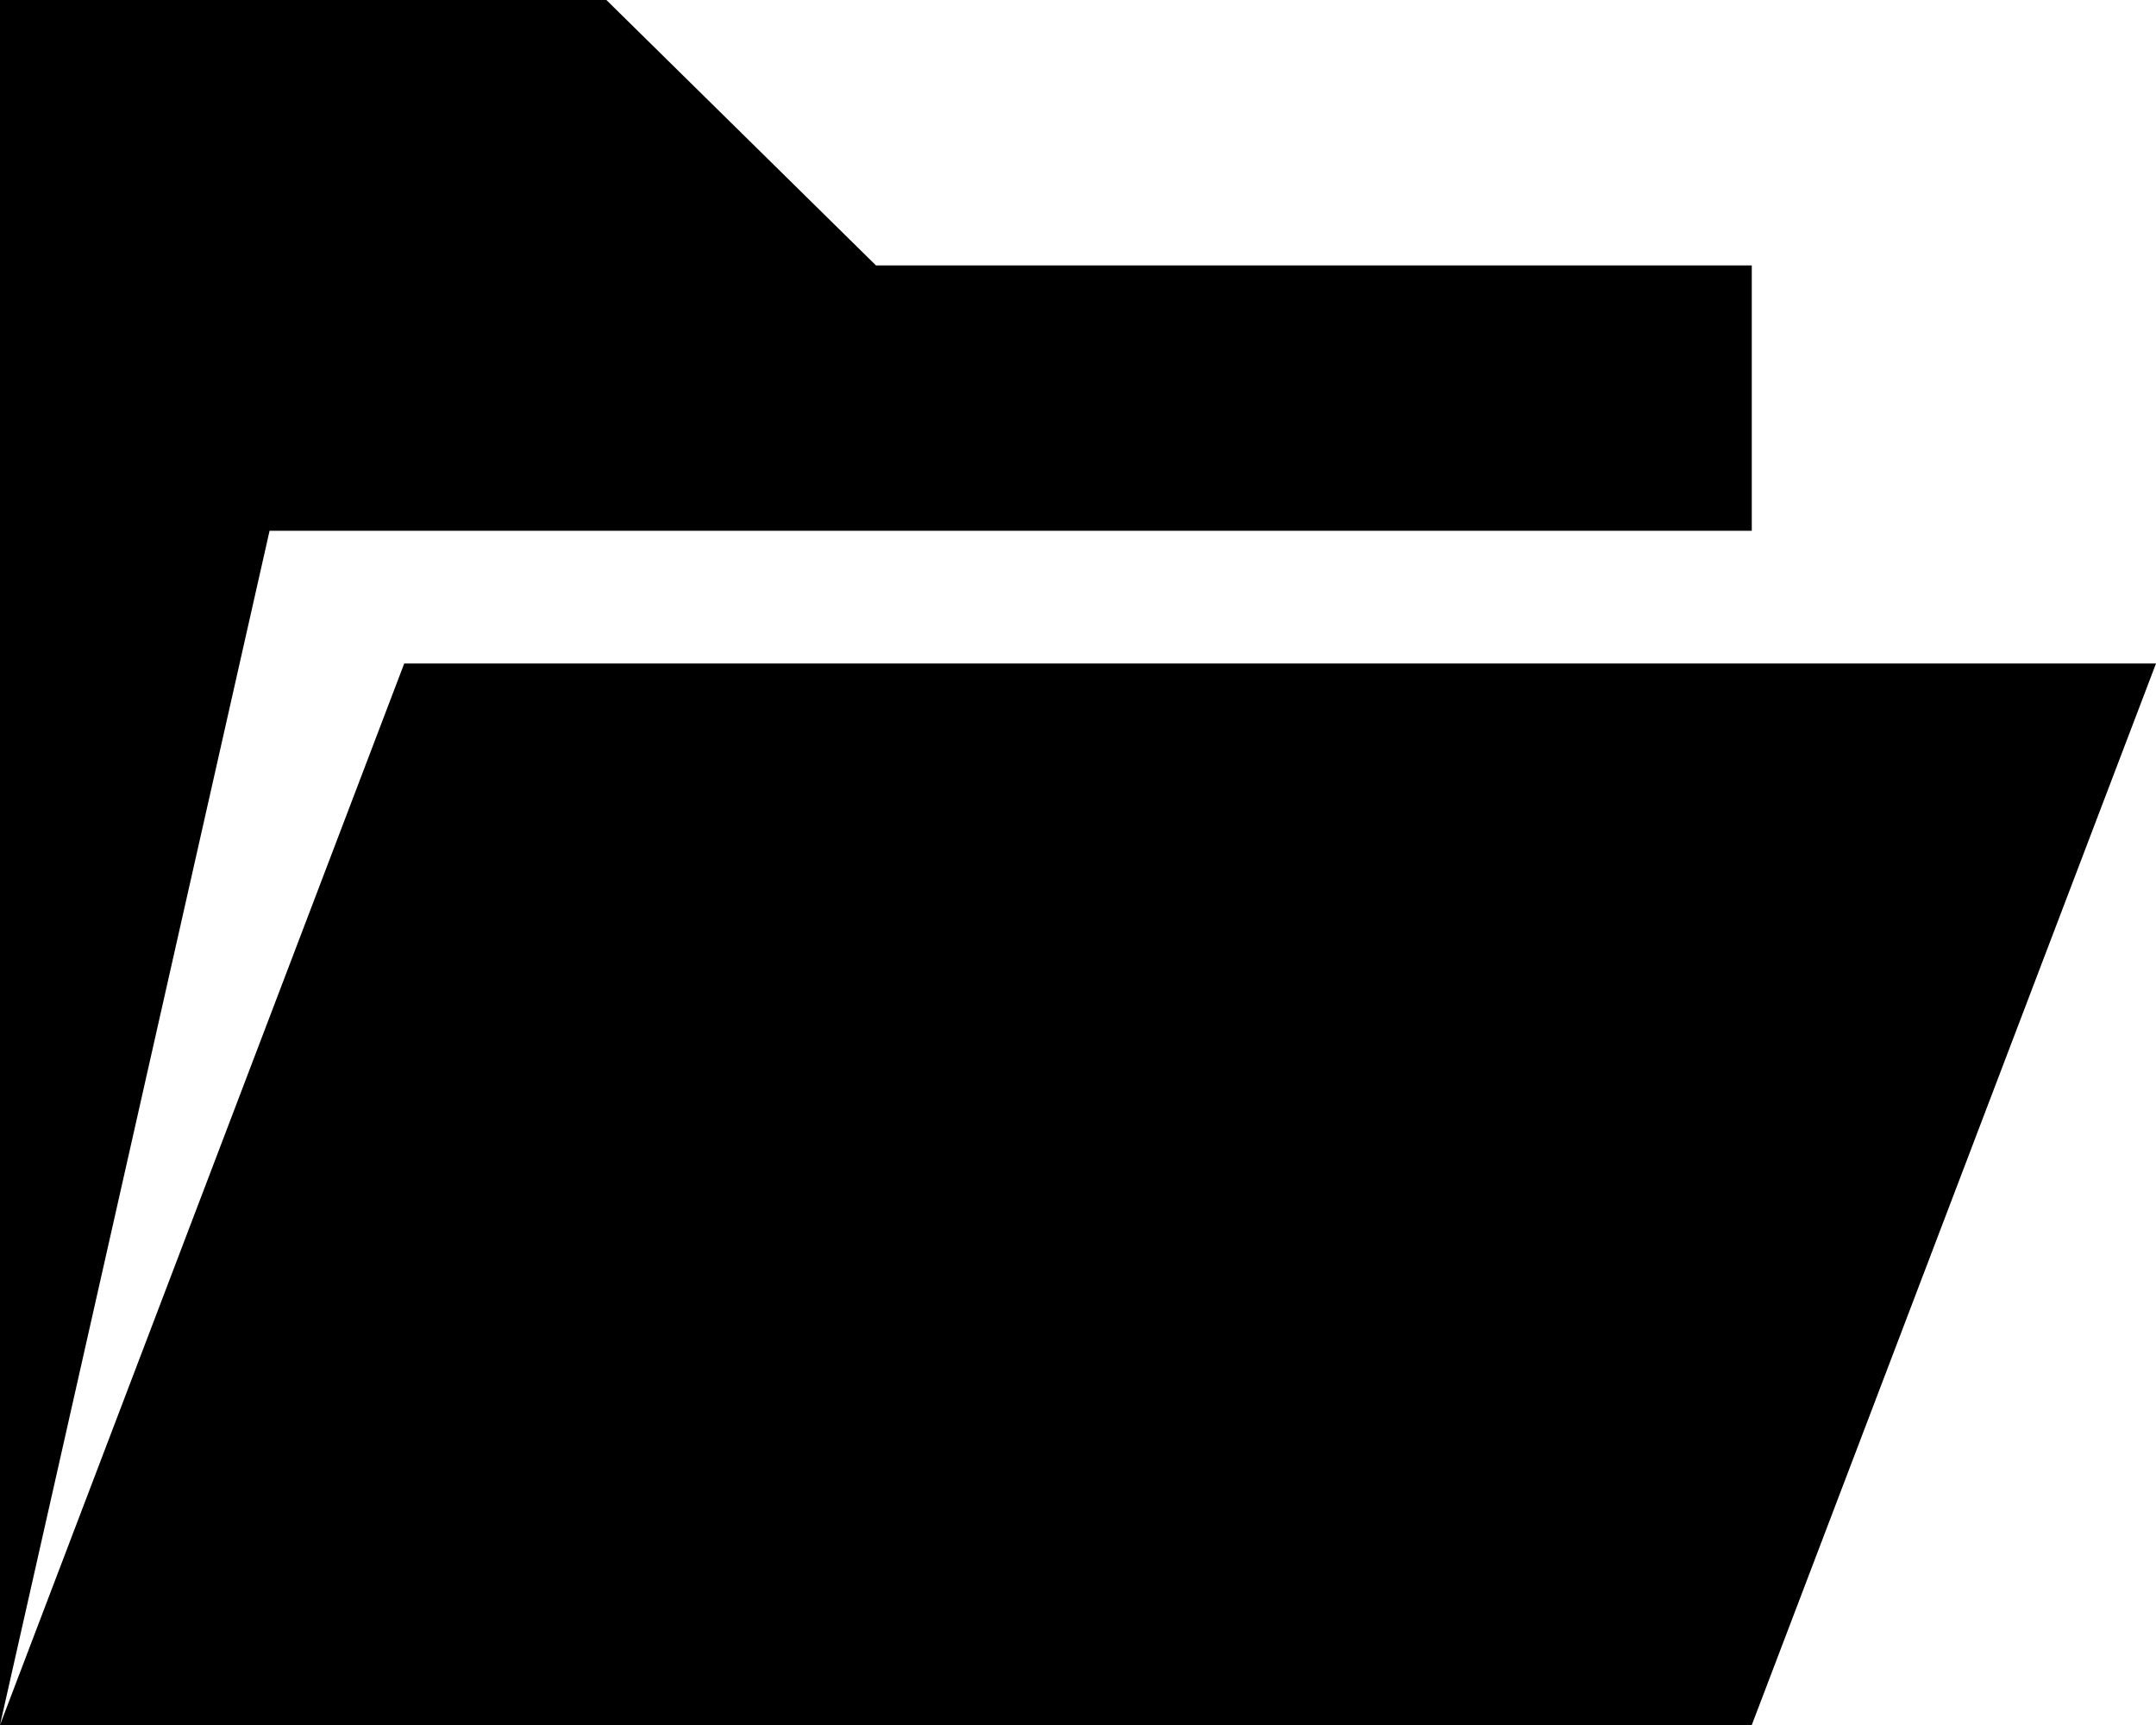
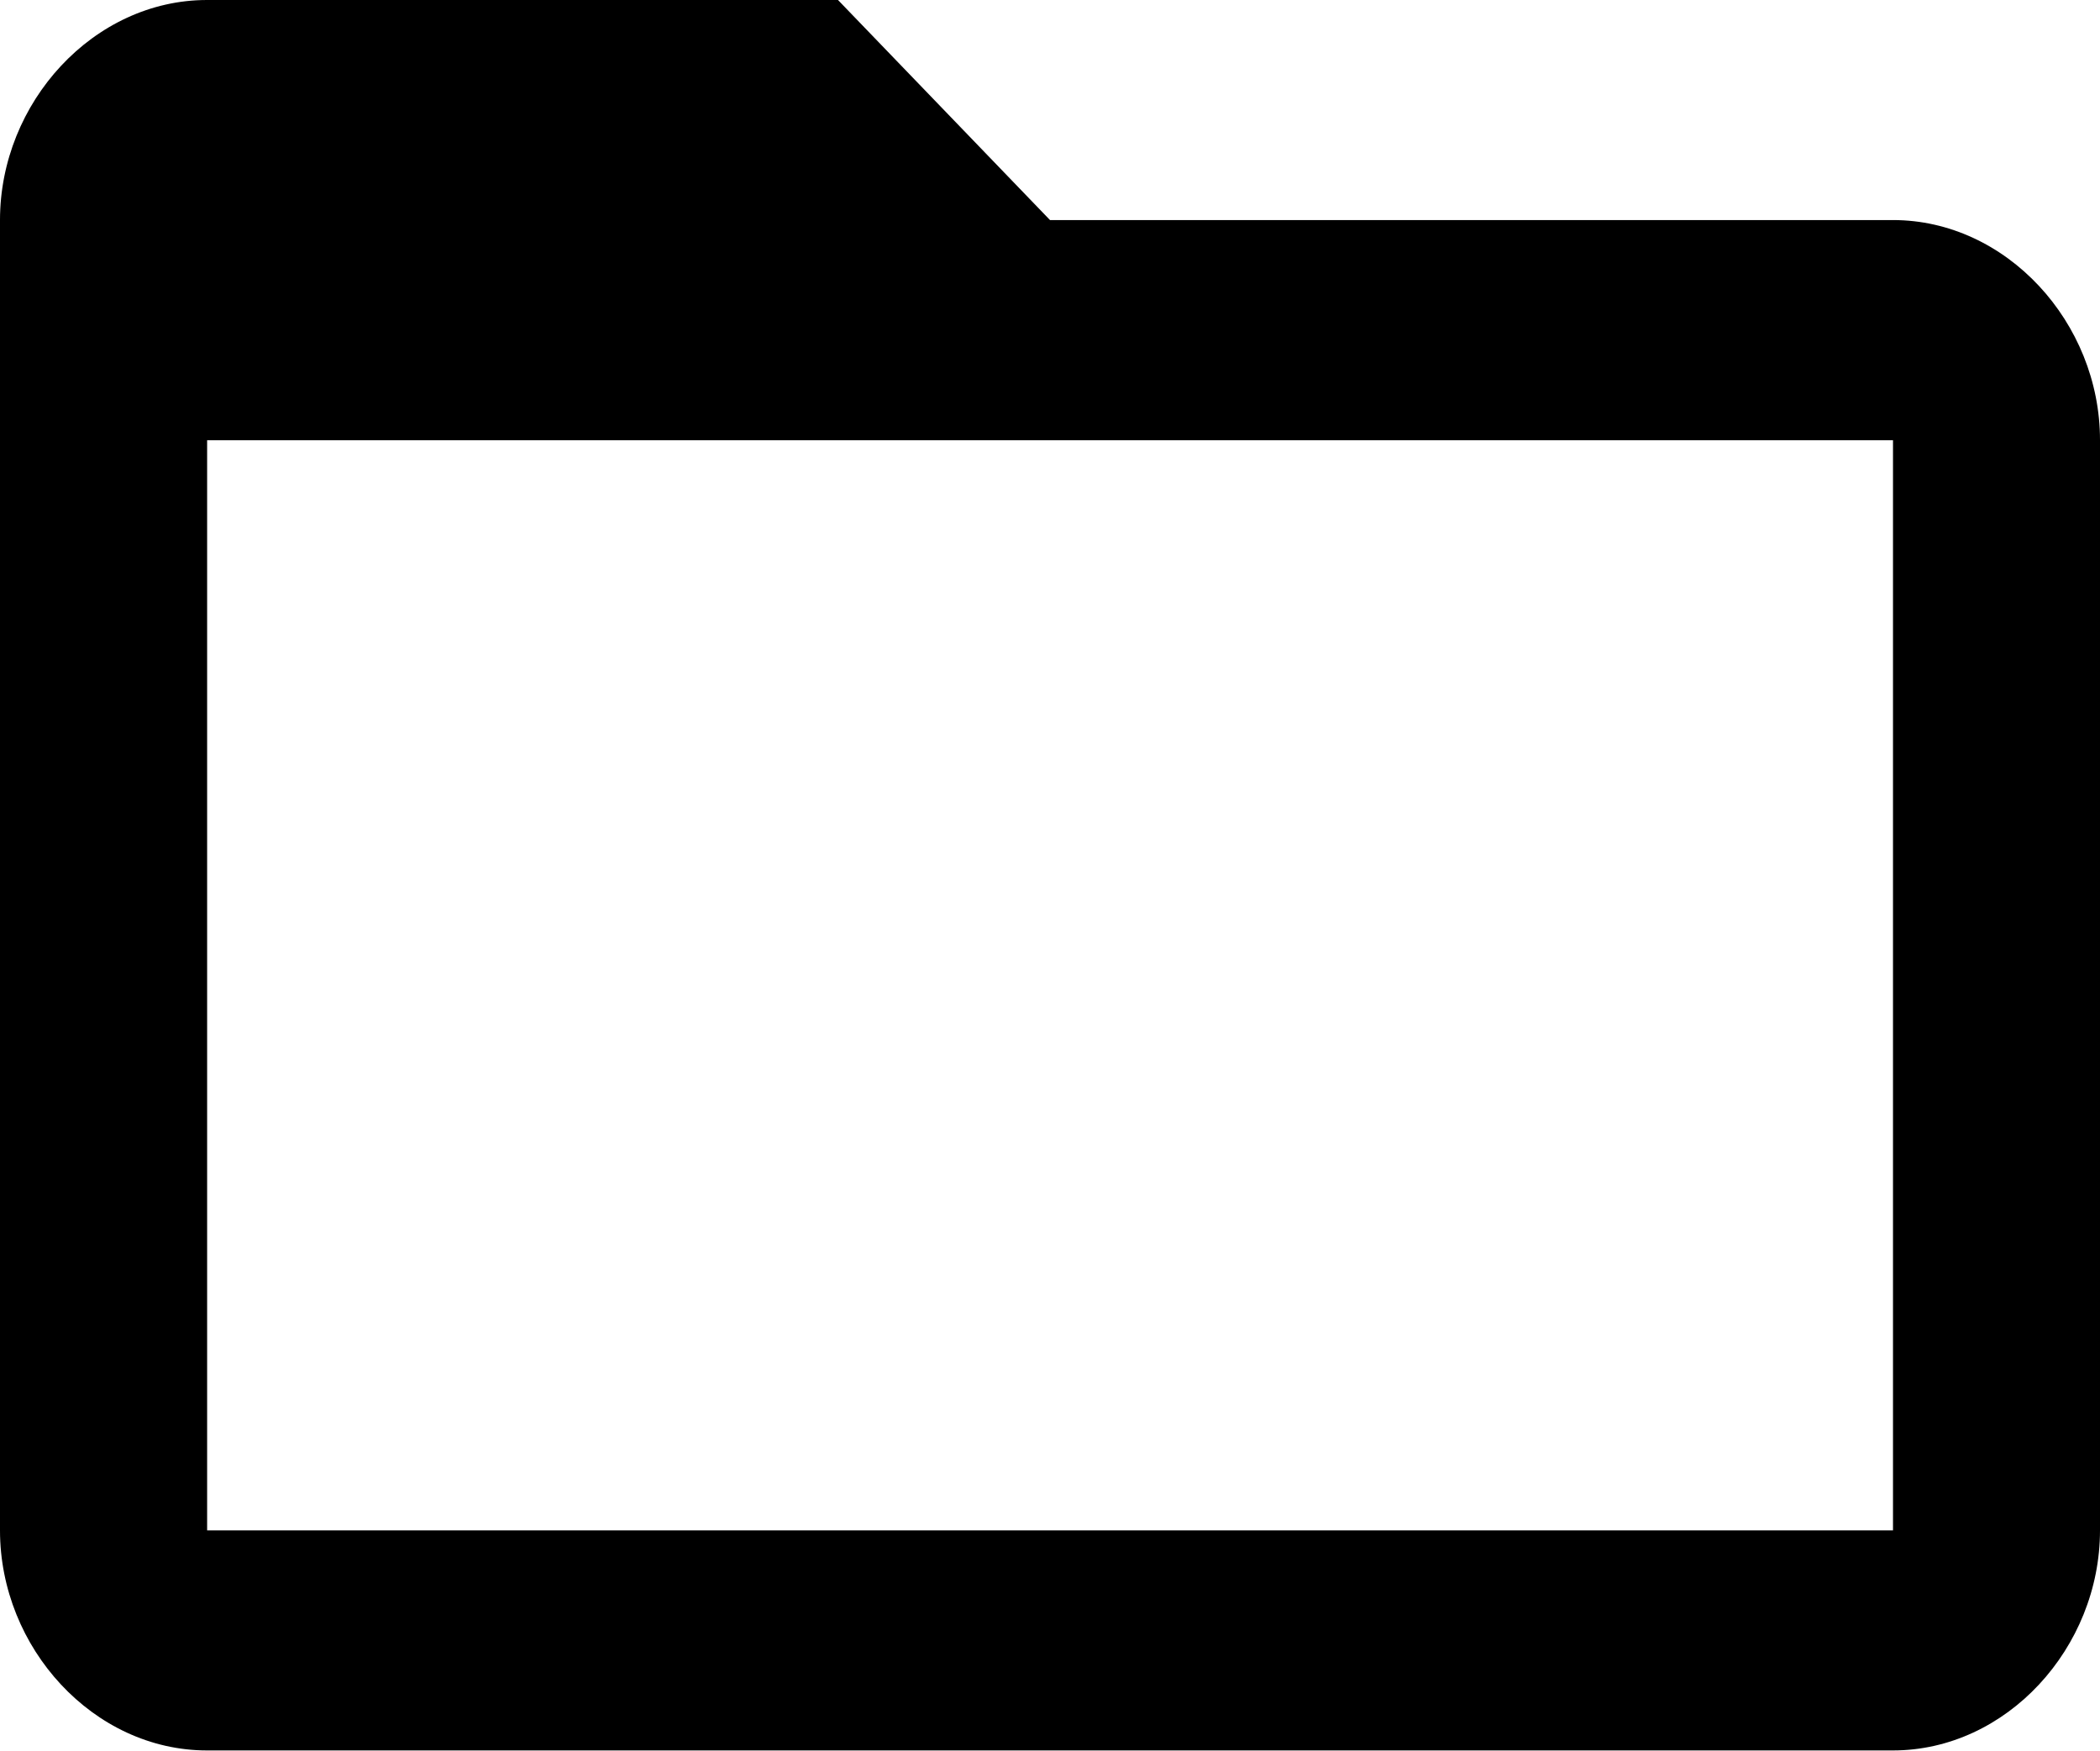
- <svg xmlns="http://www.w3.org/2000/svg" version="1.1" width="17.5" height="14" viewBox="0 0 17.5 14" id="svg2">
+ <svg xmlns="http://www.w3.org/2000/svg" version="1.1" width="16.8" height="14" viewBox="0 0 16.8 14" id="svg2">
  <defs id="defs9" />
-   <g id="icomoon-ignore" transform="translate(0,-498)" />
-   <path d="M 14.219,14 17.5,5.385 3.281,5.385 0,14 Z M 2.188,4.308 0,14 0,0 l 4.922,0 2.188,2.154 7.109,0 0,2.154 z" id="path5" />
+   <g id="icomoon-ignore" transform="translate(0,-754)" />
+   <path d="m 15.144,12.24 0,-8.719 -13.487,0 0,8.719 13.487,0 z m 0,-10.48 C 16.051,1.76 16.8,2.579 16.8,3.52 l 0,8.719 C 16.8,13.181 16.051,14 15.144,14 L 1.656,14 C 0.749,14 0,13.181 0,12.24 L 0,1.76 C 0,0.819 0.749,0 1.656,0 L 6.704,0 8.4,1.76 l 6.744,0 z" id="path5" />
</svg>
